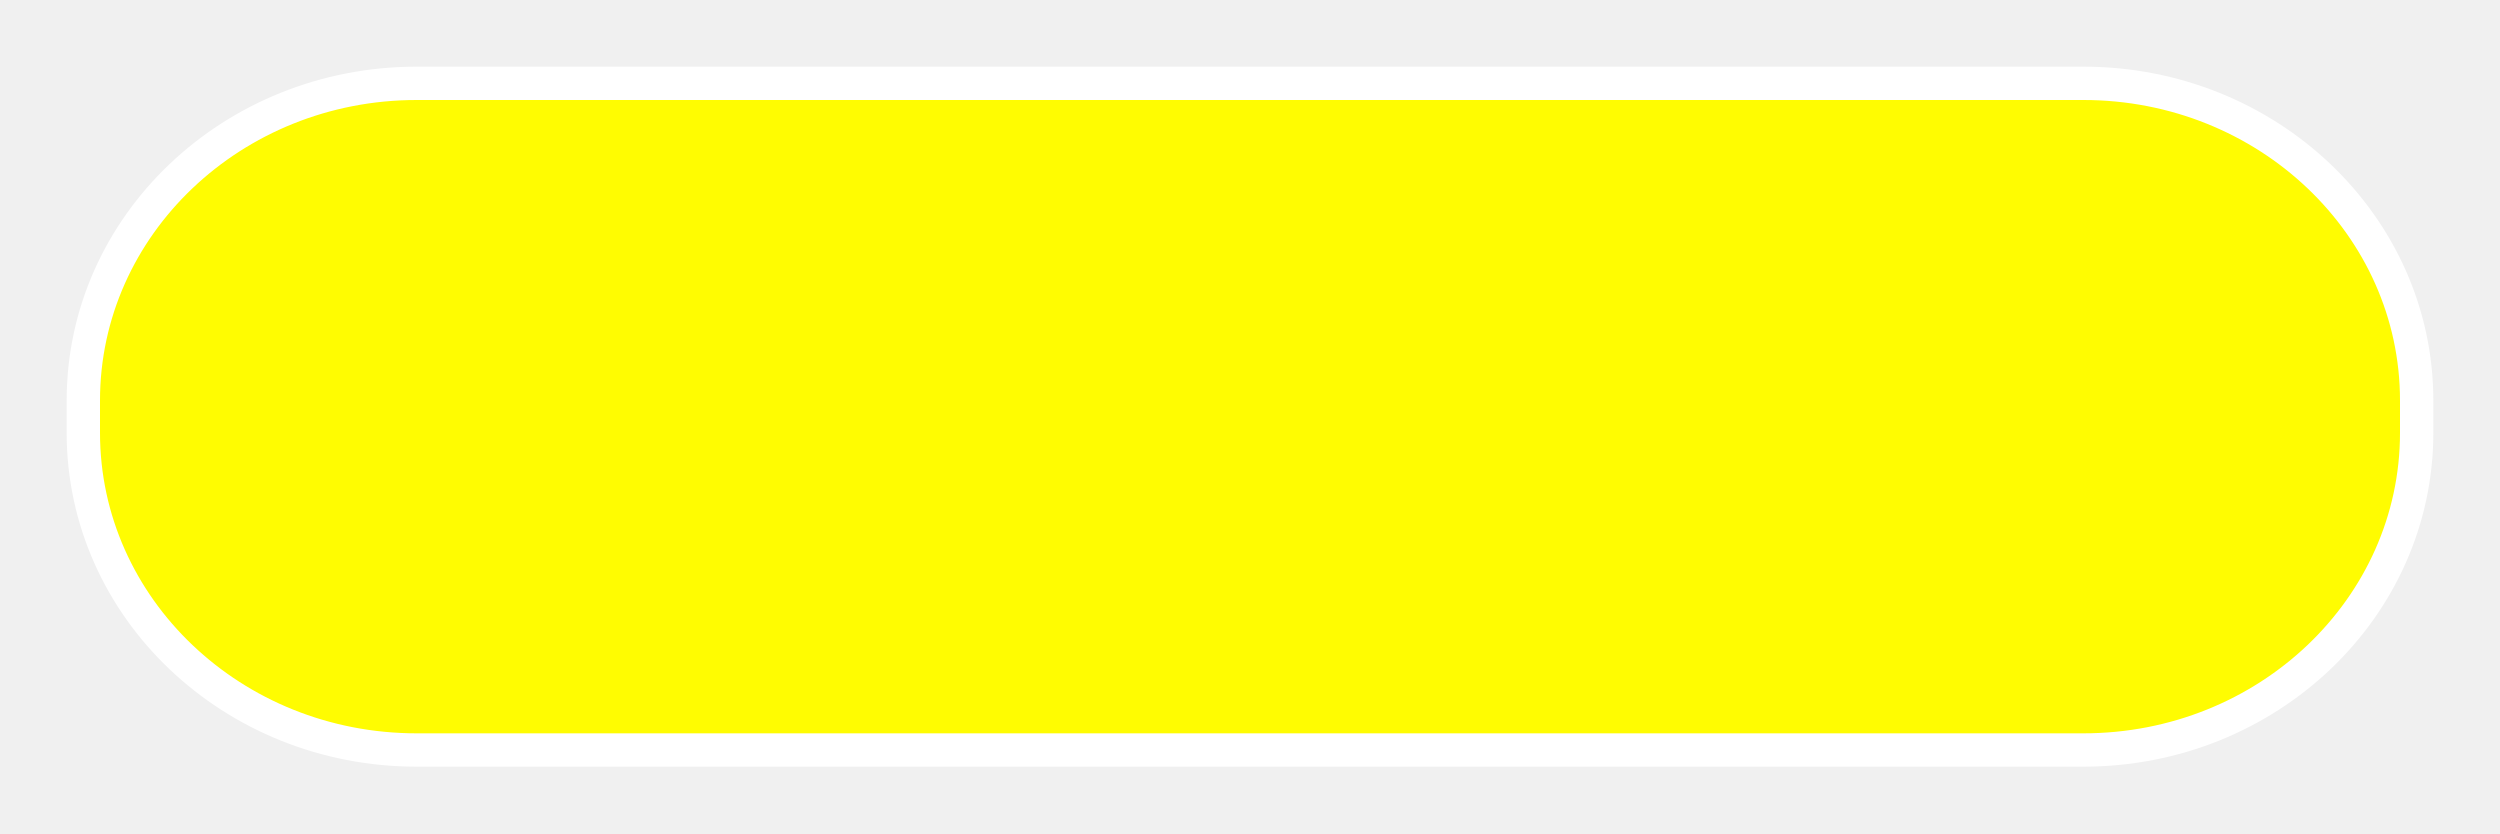
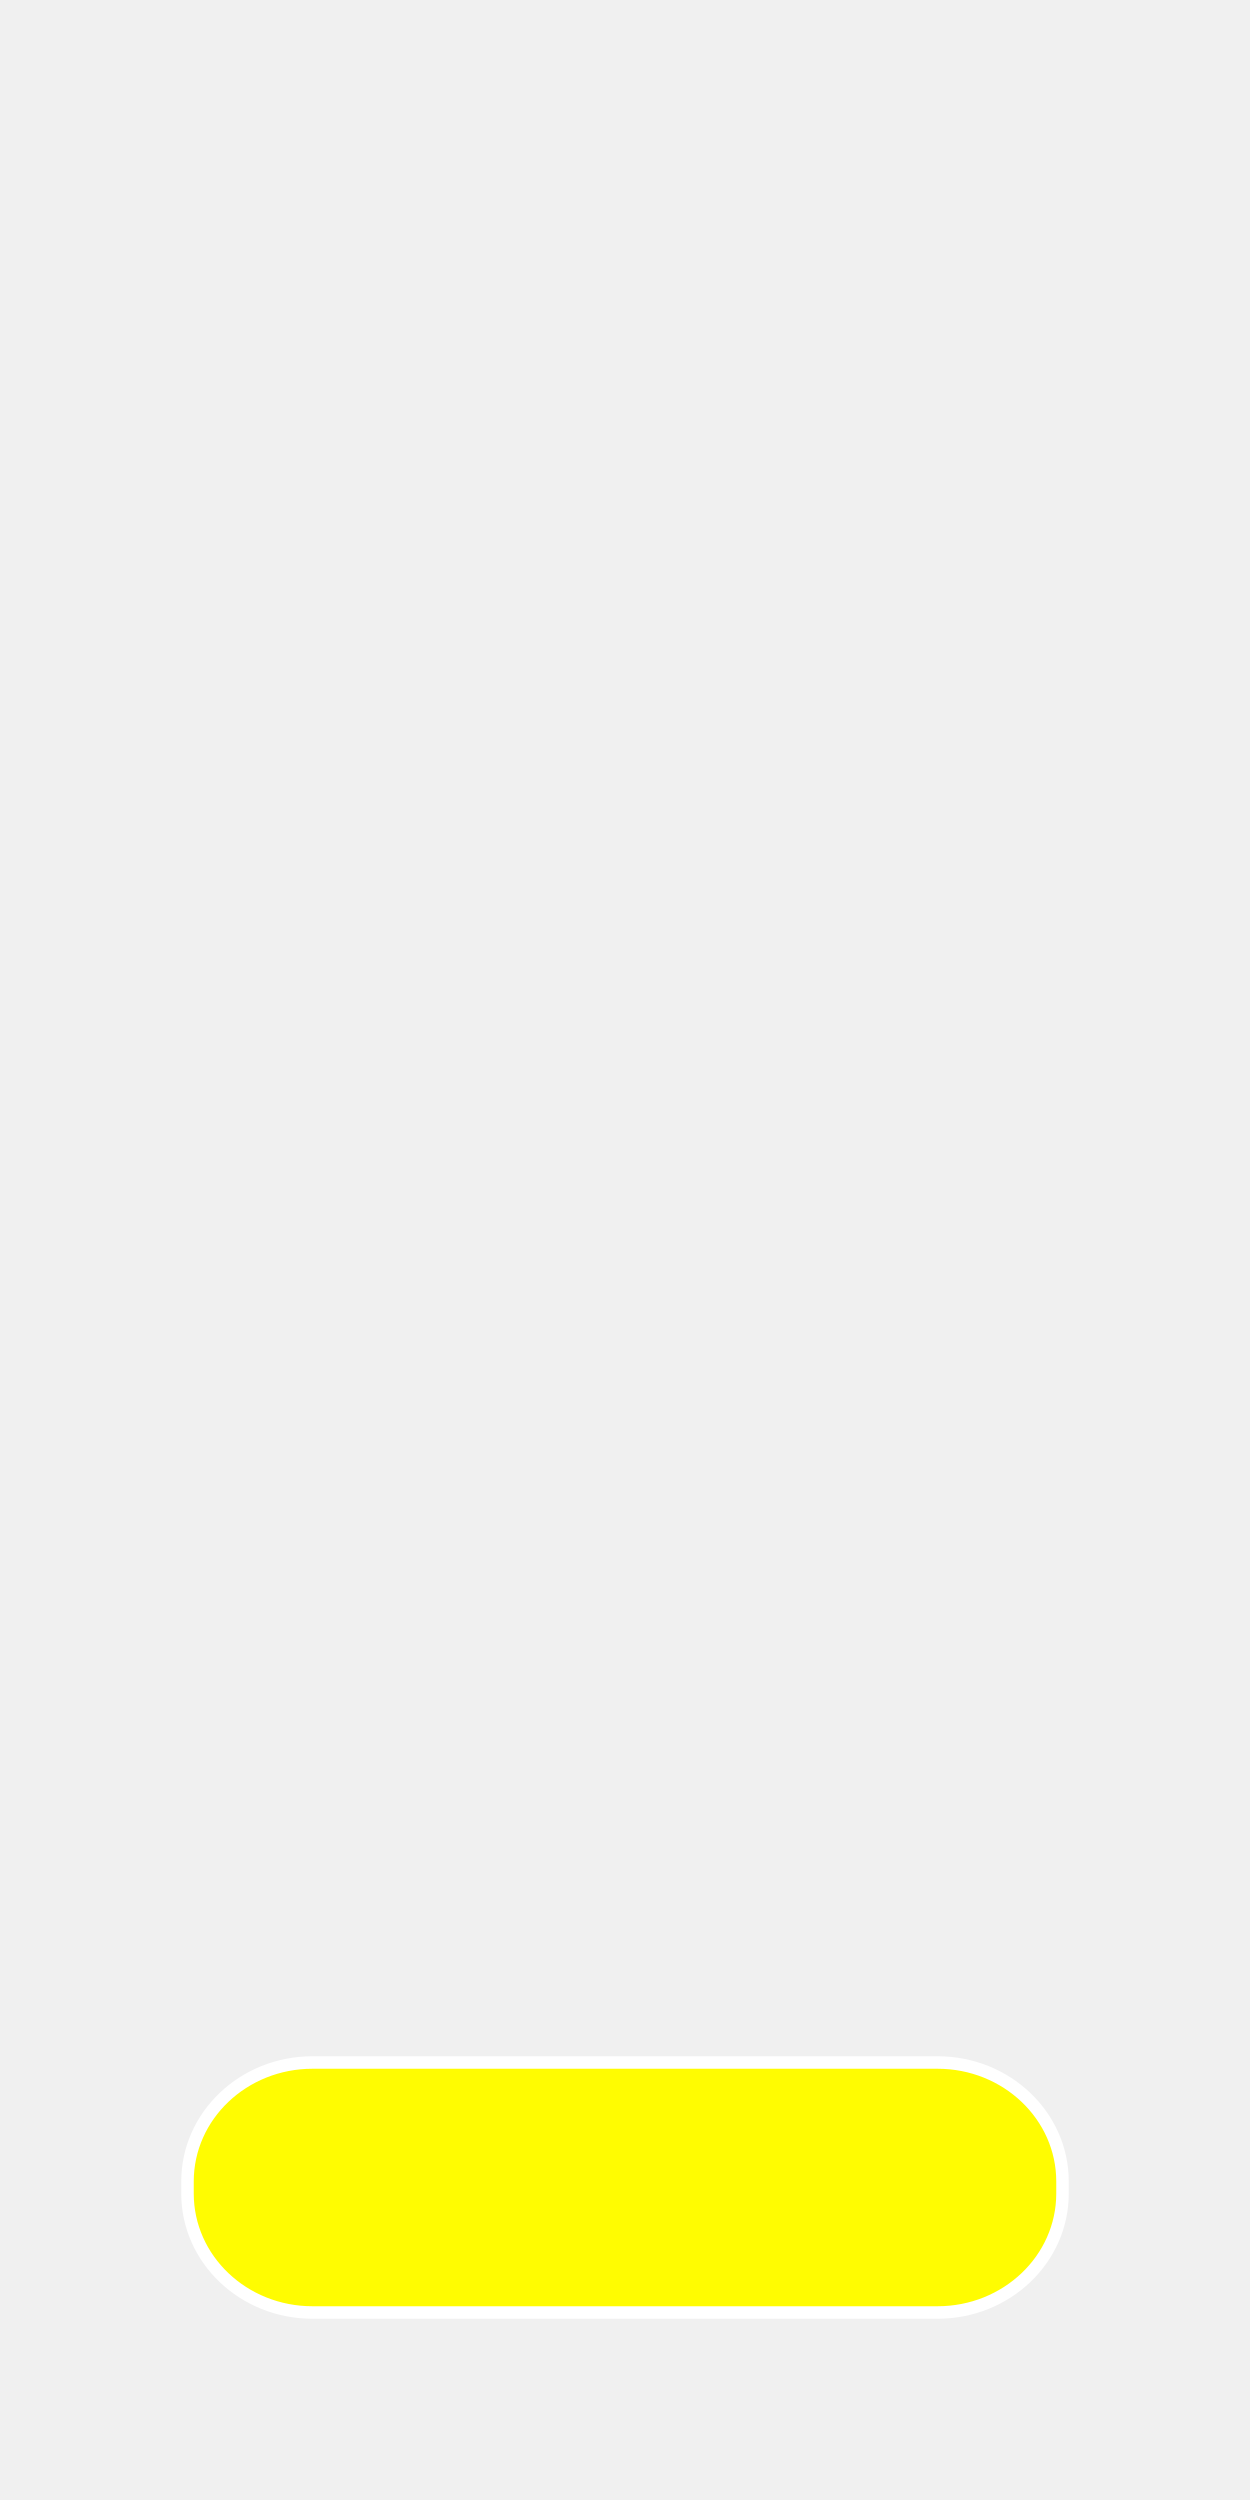
- <svg xmlns="http://www.w3.org/2000/svg" width="75" height="25" viewBox="0 0 75 25" version="1.1" id="svg8">
+ <svg xmlns="http://www.w3.org/2000/svg" width="100" height="200" viewBox="0 0 100 200" version="1.1" id="svg8">
  <defs id="defs2" />
  <g id="layer1">
-     <rect rx="10" style="fill:#fffc01;fill-opacity:1;stroke:#ffffff;stroke-opacity:1" id="rect872-5-6-2" width="70" height="20" x="2.5" y="2.5" ry="9.516" />
+     <rect rx="10" style="fill:#fffc01;fill-opacity:1;stroke:#ffffff;stroke-opacity:1" id="rect872-5-6-2" width="70" height="20" x="15" y="165" ry="9.516" />
    <path style="display:none;fill:#b08300;fill-opacity:1;stroke:#ffffff;stroke-opacity:1" d="m 300,415 a 37.5,15 0 0 0 -37.5,15 v 0.201 a 17.5,17.5 0 0 0 -15,17.299 17.5,17.5 0 0 0 17.5,17.5 17.5,17.5 0 0 0 5.967,-1.072 37.5,30 0 0 0 25.432,10.906 A 27.5,32.5 0 0 1 282.5,500.77 v 9.23 h 35 v -9.207 a 27.5,32.5 0 0 1 -13.908,-25.938 37.5,30 0 0 0 25.461,-10.914 17.5,17.5 0 0 0 5.947,1.059 17.5,17.5 0 0 0 17.5,-17.5 17.5,17.5 0 0 0 -15,-17.305 v -0.195 a 37.5,15 0 0 0 -37.5,-15 z m 37.5,20.254 a 12.5,12.5 0 0 1 10,12.246 12.5,12.5 0 0 1 -12.5,12.5 12.5,12.5 0 0 1 -2.41,-0.238 37.5,30 0 0 0 4.91,-14.762 z m -75,0.012 v 9.734 a 37.5,30 0 0 0 4.898,14.758 12.5,12.5 0 0 1 -2.398,0.242 12.5,12.5 0 0 1 -12.5,-12.5 12.5,12.5 0 0 1 10,-12.234 z" id="path1012" />
  </g>
</svg>
